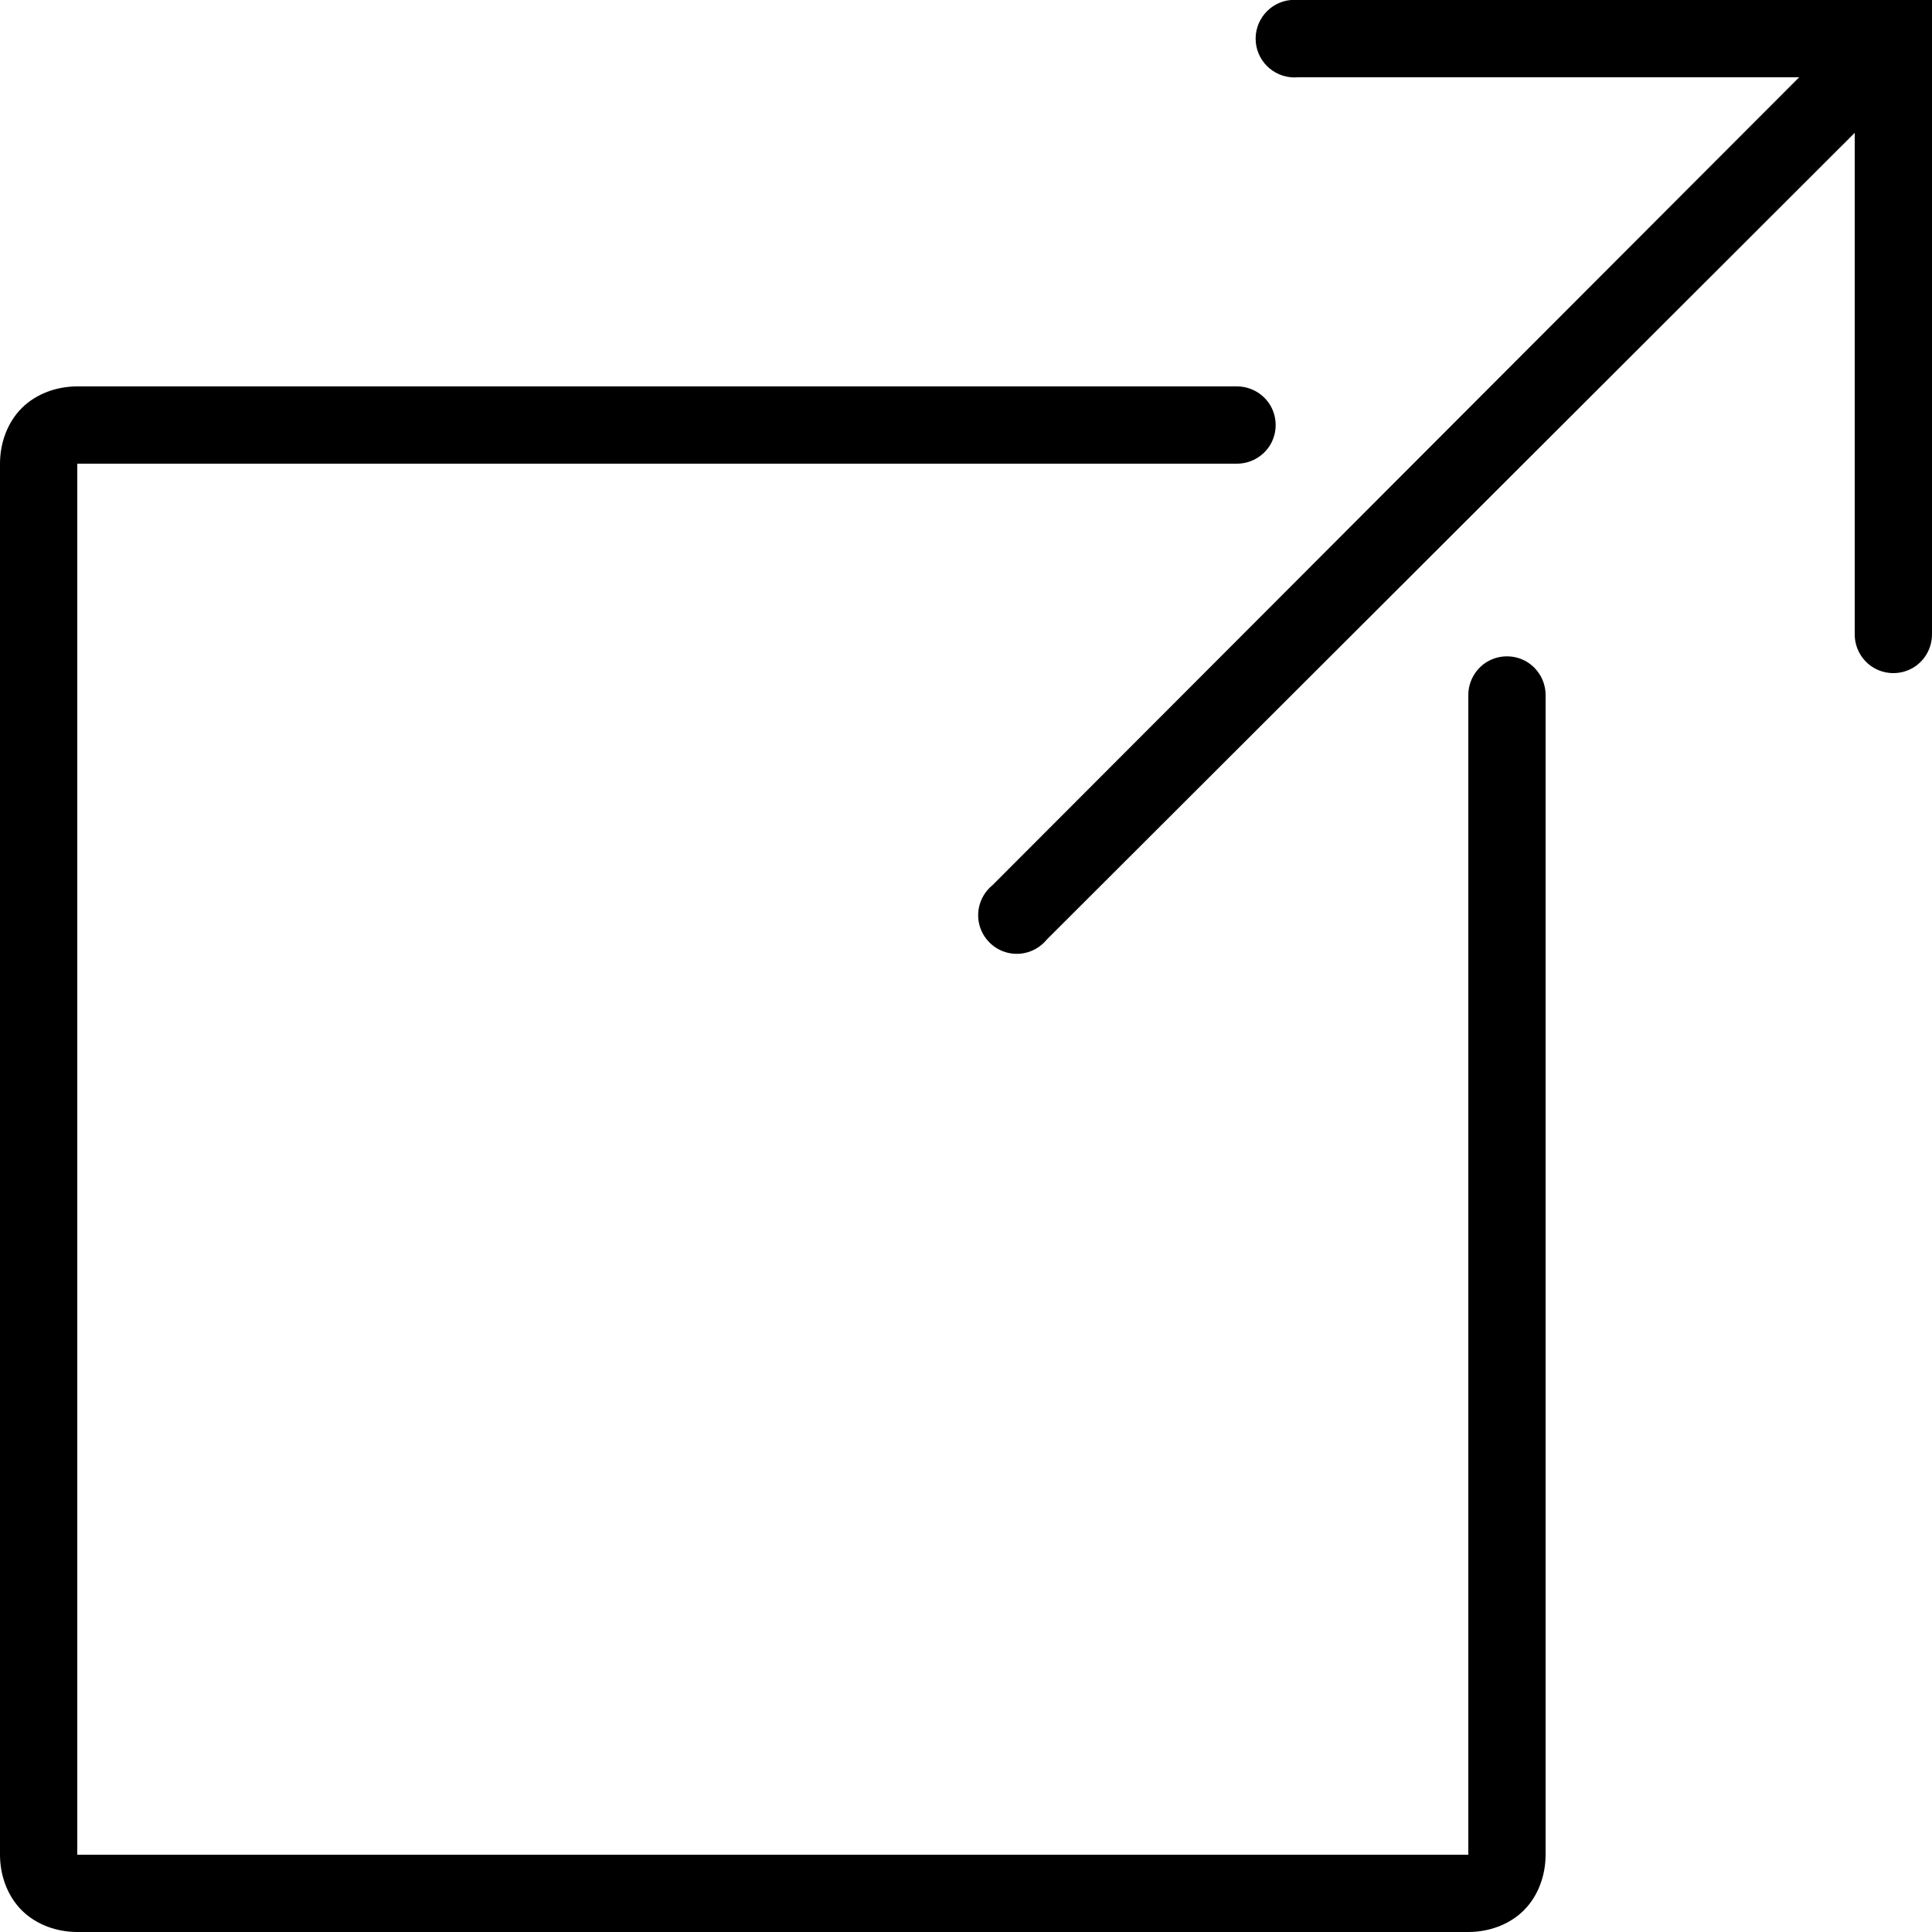
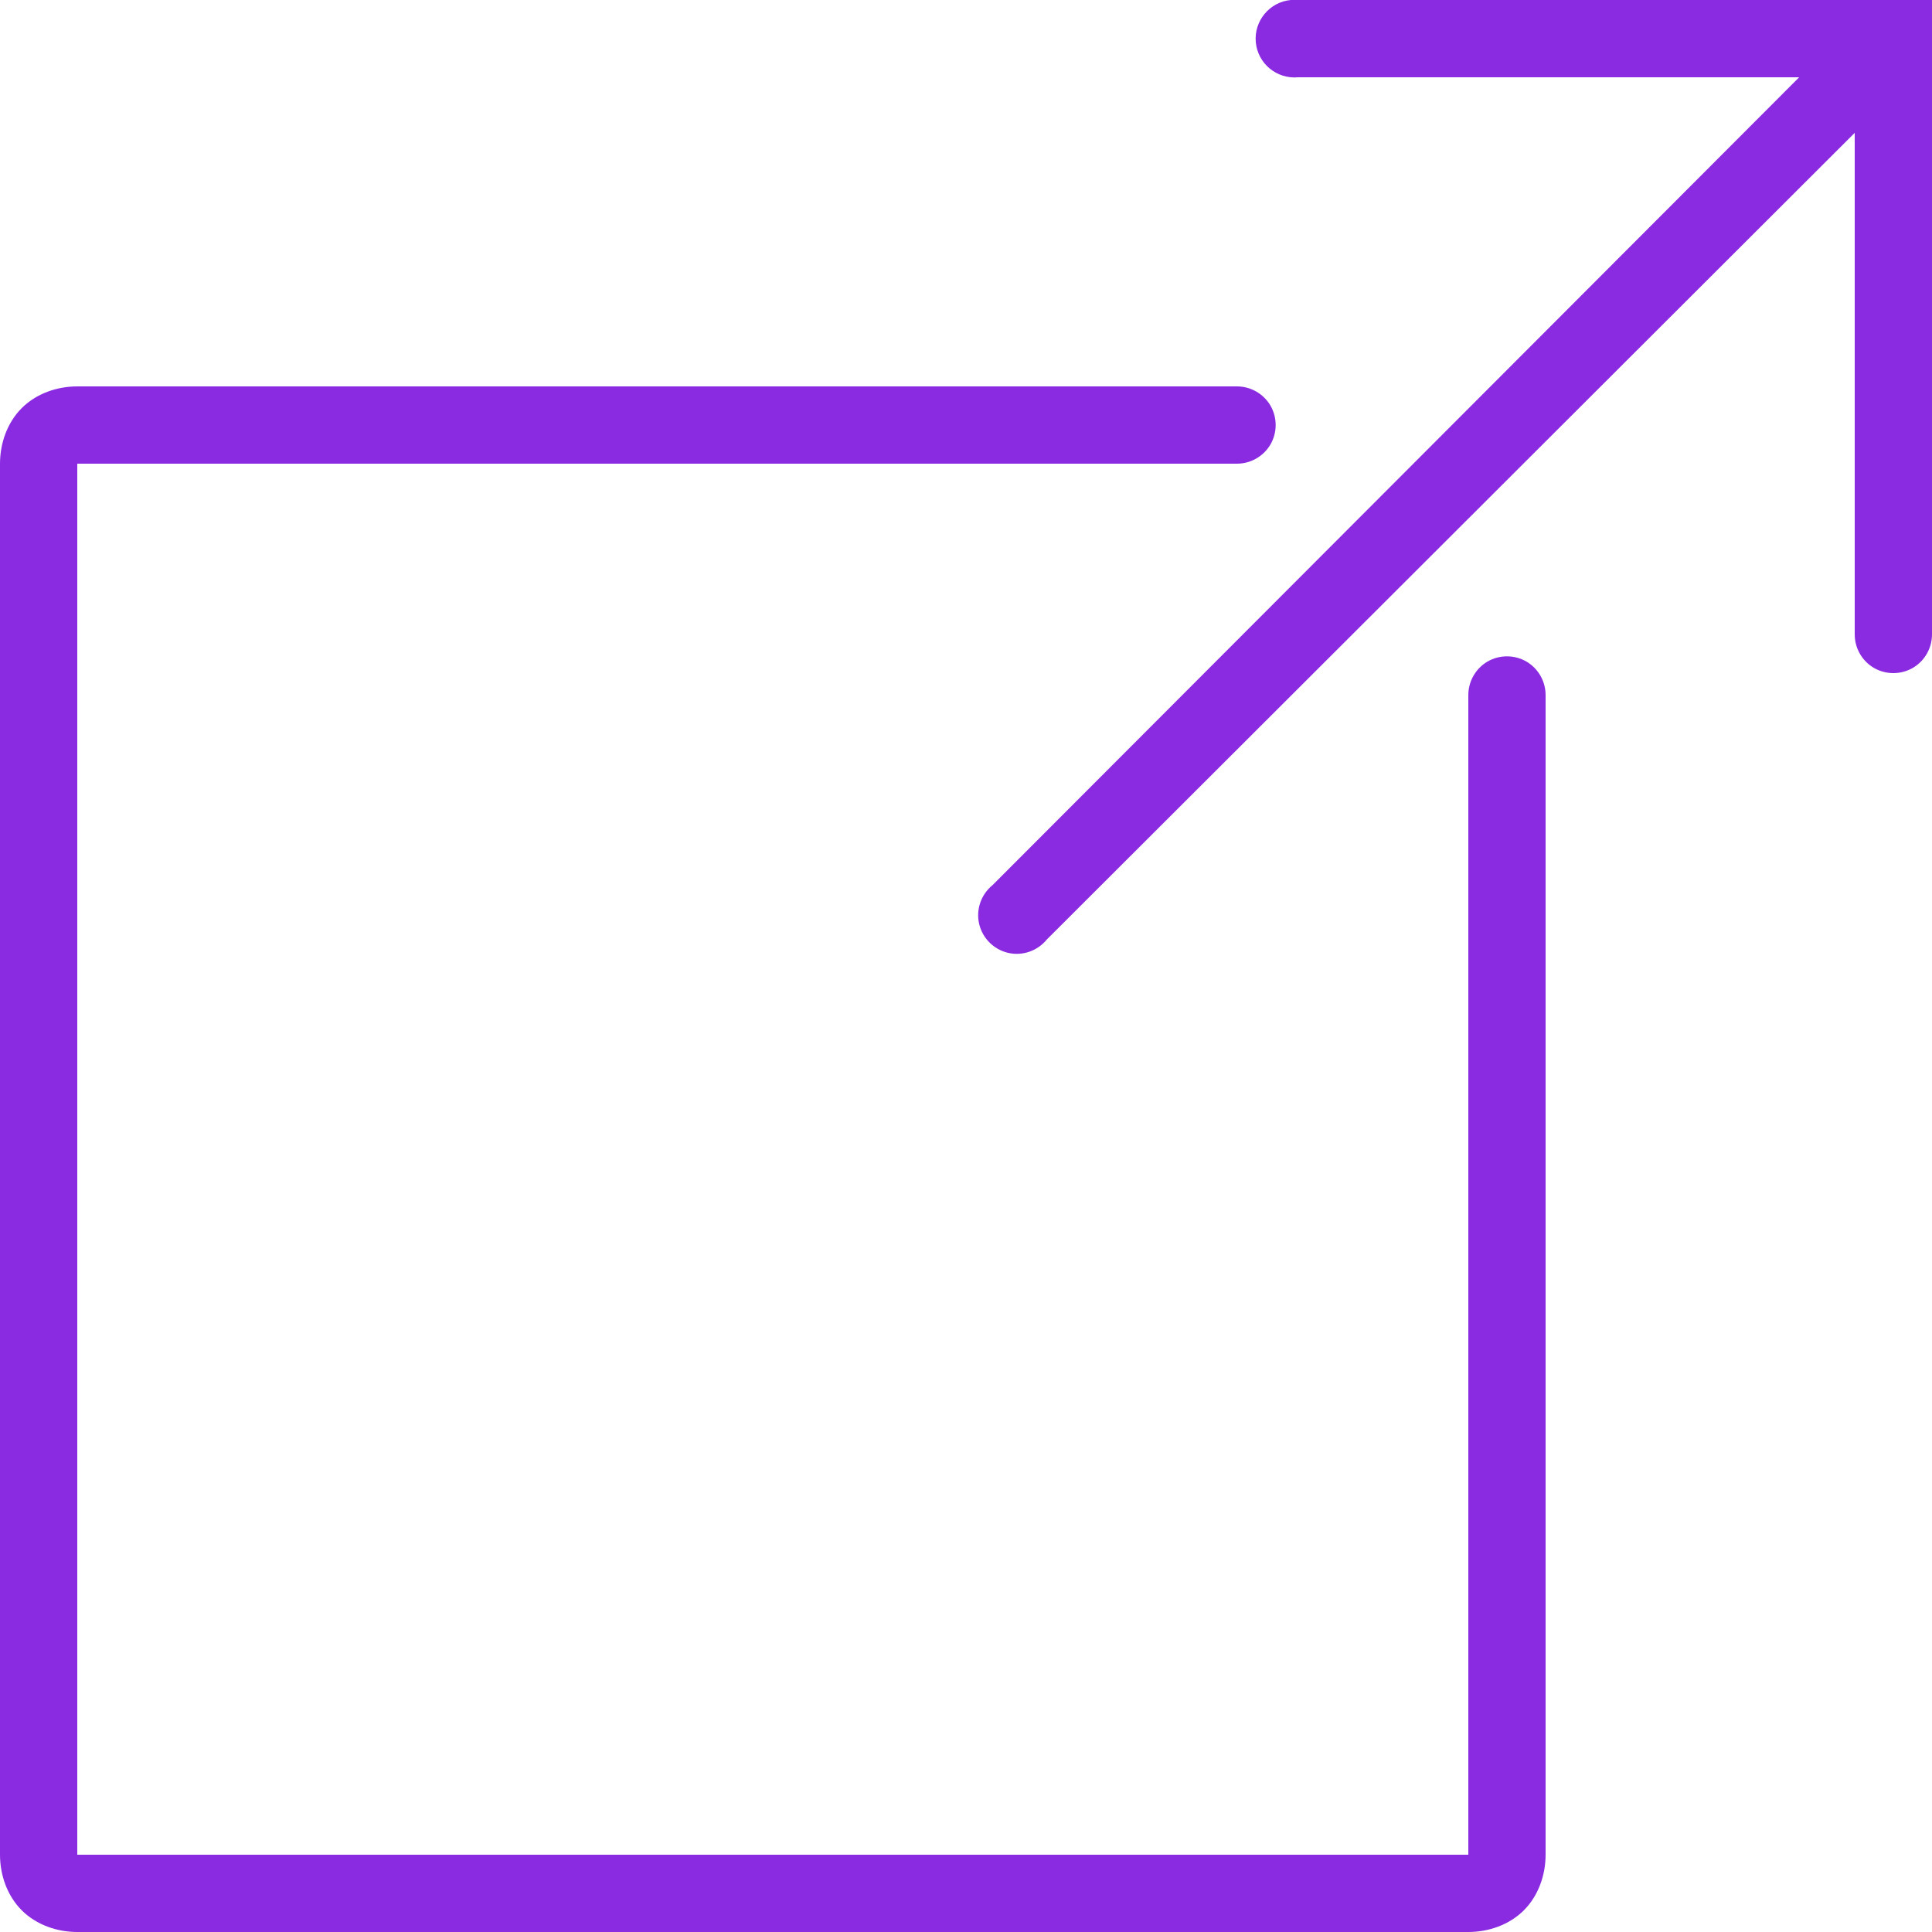
<svg xmlns="http://www.w3.org/2000/svg" viewBox="0 0 50 50" width="1em" height="1em">
-   <path style="fill: black" d="M 33.406 0 C 32.855 0.051 32.449 0.543 32.5 1.094 C 32.551 1.645 33.043 2.051 33.594 2 L 46.562 2 L 25.688 22.906 C 25.391 23.148 25.254 23.535 25.34 23.91 C 25.426 24.281 25.719 24.574 26.09 24.66 C 26.465 24.746 26.852 24.609 27.094 24.312 L 48 3.438 L 48 16.406 C 47.996 16.766 48.184 17.102 48.496 17.285 C 48.809 17.465 49.191 17.465 49.504 17.285 C 49.816 17.102 50.004 16.766 50 16.406 L 50 0 L 33.594 0 C 33.562 0 33.531 0 33.5 0 C 33.469 0 33.438 0 33.406 0 Z M 2 10 C 1.477 10 0.941 10.184 0.562 10.562 C 0.184 10.941 0 11.477 0 12 L 0 48 C 0 48.523 0.184 49.059 0.562 49.438 C 0.941 49.816 1.477 50 2 50 L 38 50 C 38.523 50 39.059 49.816 39.438 49.438 C 39.816 49.059 40 48.523 40 48 L 40 18 C 40.004 17.641 39.816 17.305 39.504 17.121 C 39.191 16.941 38.809 16.941 38.496 17.121 C 38.184 17.305 37.996 17.641 38 18 L 38 48 L 2 48 L 2 12 L 32 12 C 32.359 12.004 32.695 11.816 32.879 11.504 C 33.059 11.191 33.059 10.809 32.879 10.496 C 32.695 10.184 32.359 9.996 32 10 Z" />
+   <path style="fill: #8a2be2" d="M 33.406 0 C 32.855 0.051 32.449 0.543 32.5 1.094 C 32.551 1.645 33.043 2.051 33.594 2 L 46.562 2 L 25.688 22.906 C 25.391 23.148 25.254 23.535 25.34 23.91 C 25.426 24.281 25.719 24.574 26.09 24.66 C 26.465 24.746 26.852 24.609 27.094 24.312 L 48 3.438 L 48 16.406 C 47.996 16.766 48.184 17.102 48.496 17.285 C 48.809 17.465 49.191 17.465 49.504 17.285 C 49.816 17.102 50.004 16.766 50 16.406 L 50 0 L 33.594 0 C 33.562 0 33.531 0 33.5 0 C 33.469 0 33.438 0 33.406 0 Z M 2 10 C 1.477 10 0.941 10.184 0.562 10.562 C 0.184 10.941 0 11.477 0 12 L 0 48 C 0 48.523 0.184 49.059 0.562 49.438 C 0.941 49.816 1.477 50 2 50 L 38 50 C 38.523 50 39.059 49.816 39.438 49.438 C 39.816 49.059 40 48.523 40 48 L 40 18 C 40.004 17.641 39.816 17.305 39.504 17.121 C 39.191 16.941 38.809 16.941 38.496 17.121 C 38.184 17.305 37.996 17.641 38 18 L 38 48 L 2 48 L 2 12 L 32 12 C 32.359 12.004 32.695 11.816 32.879 11.504 C 33.059 11.191 33.059 10.809 32.879 10.496 C 32.695 10.184 32.359 9.996 32 10 Z" />
</svg>
